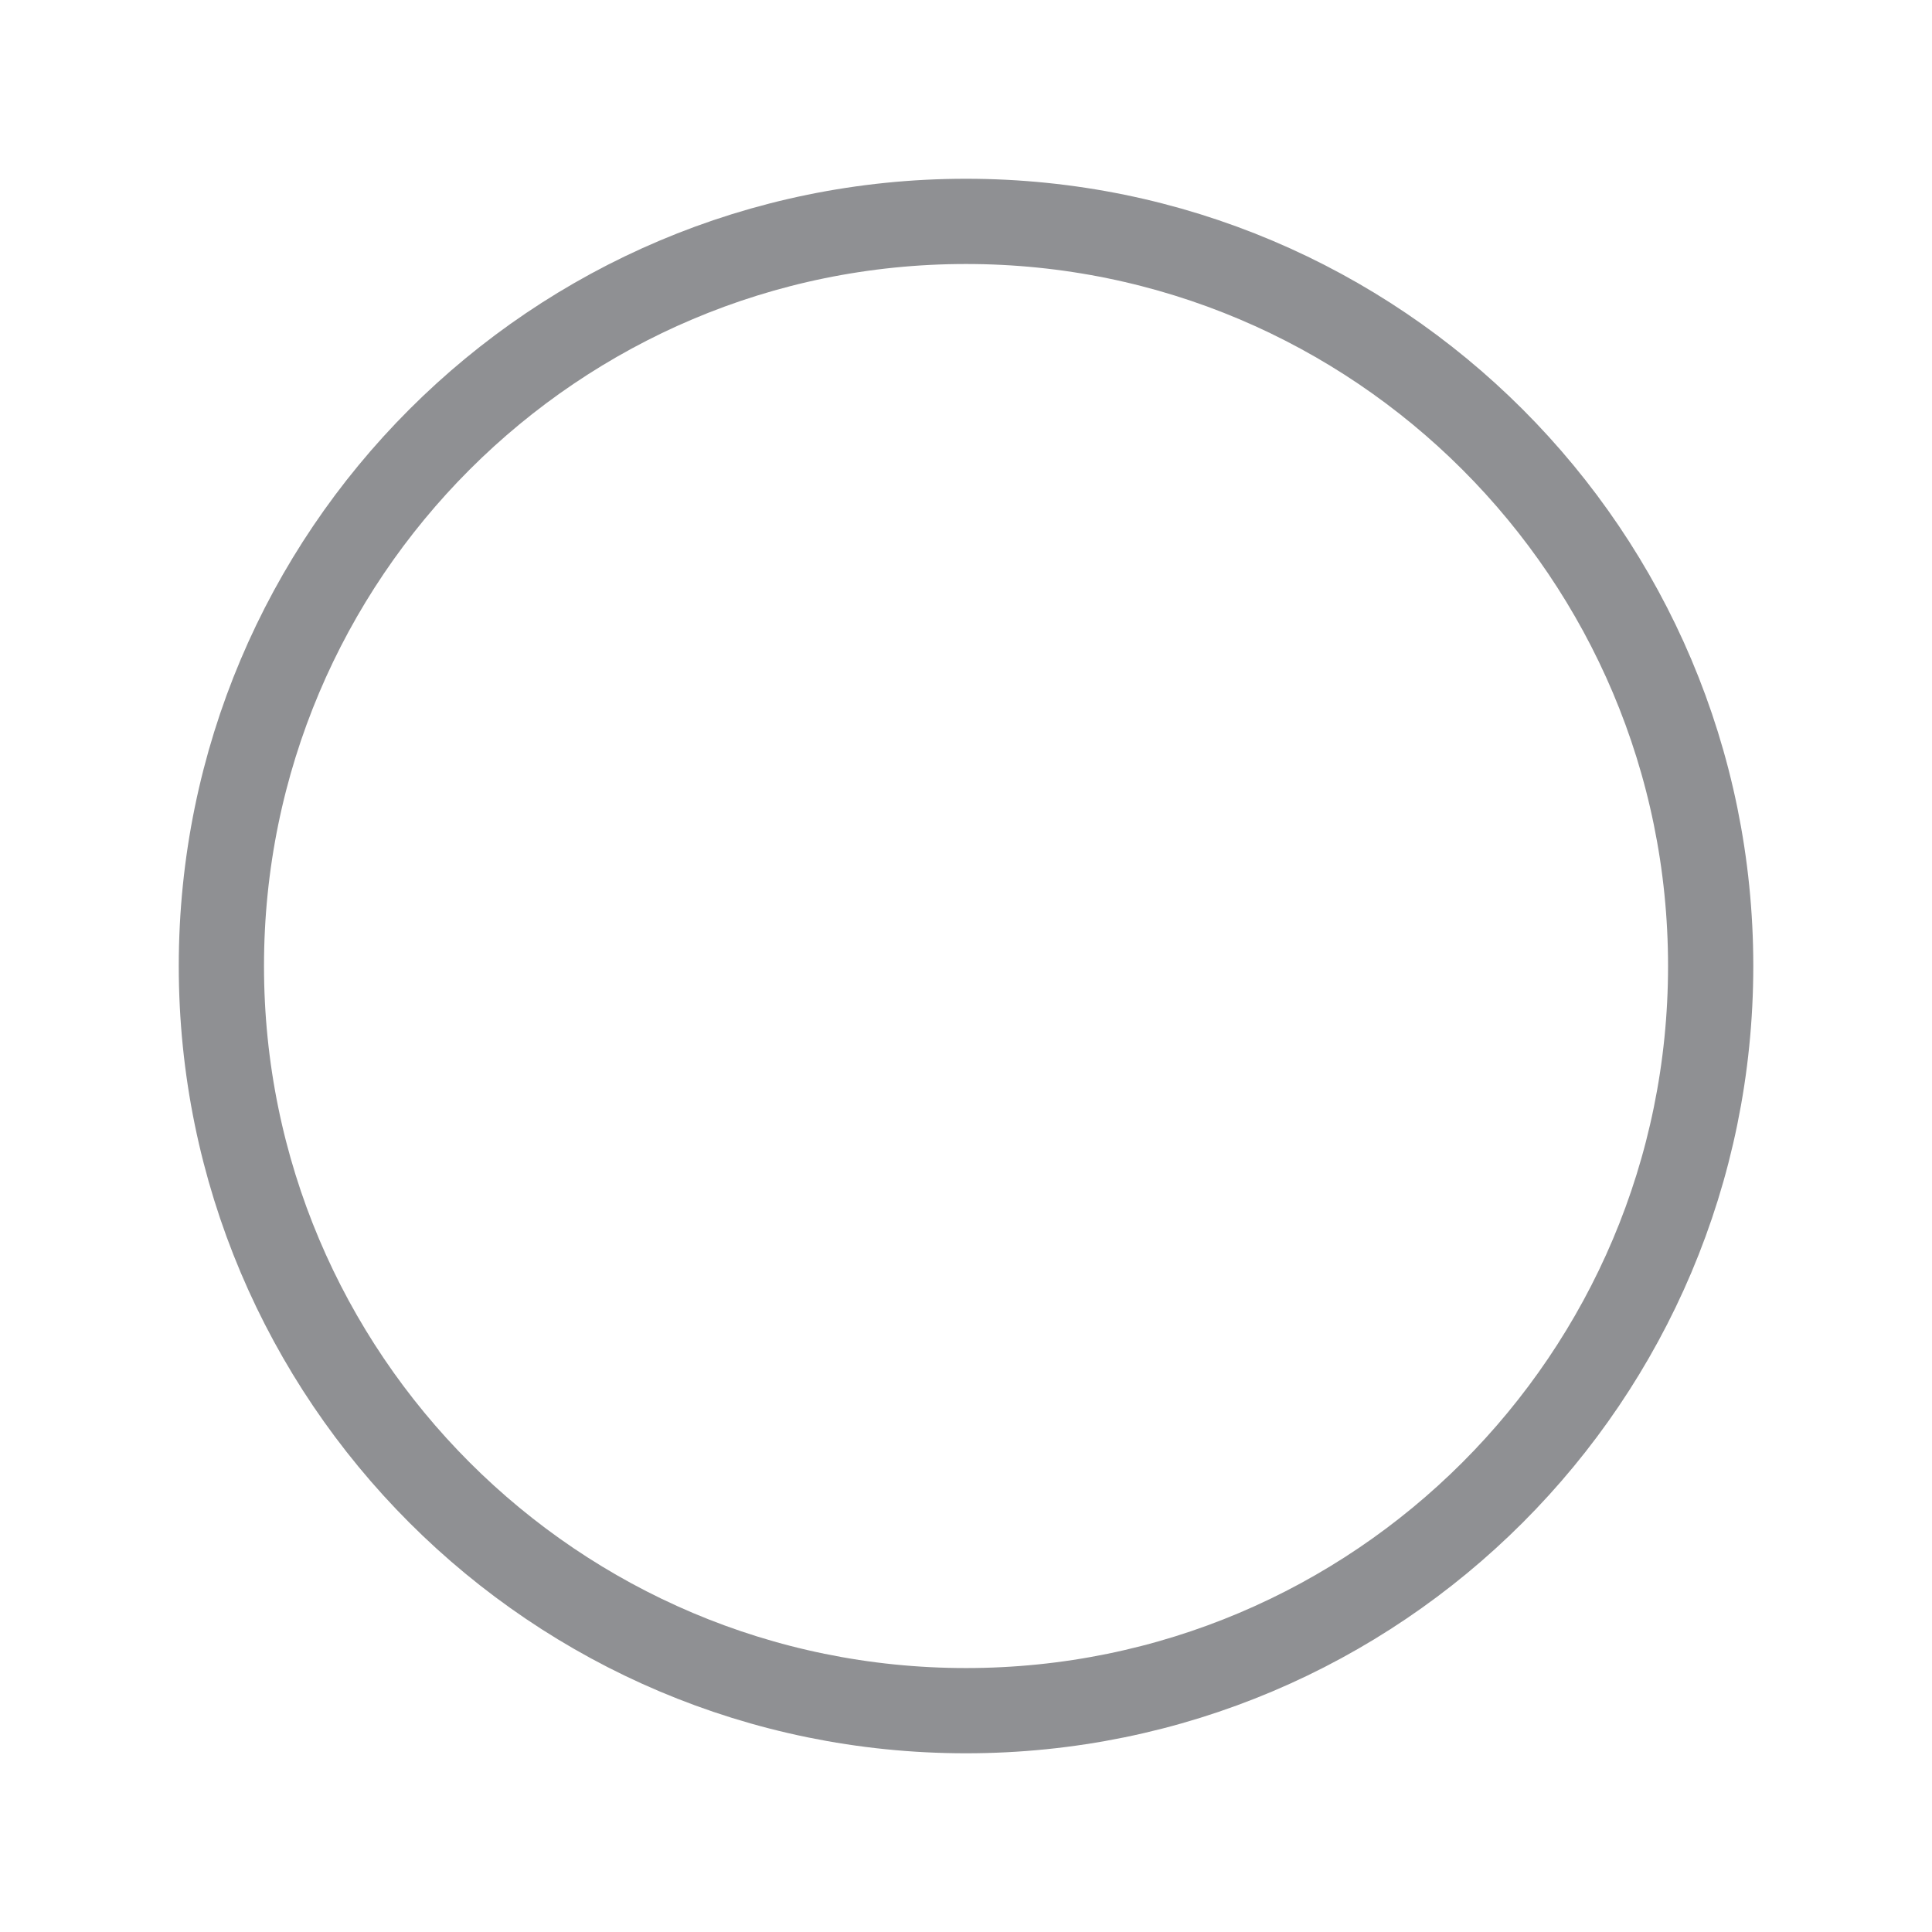
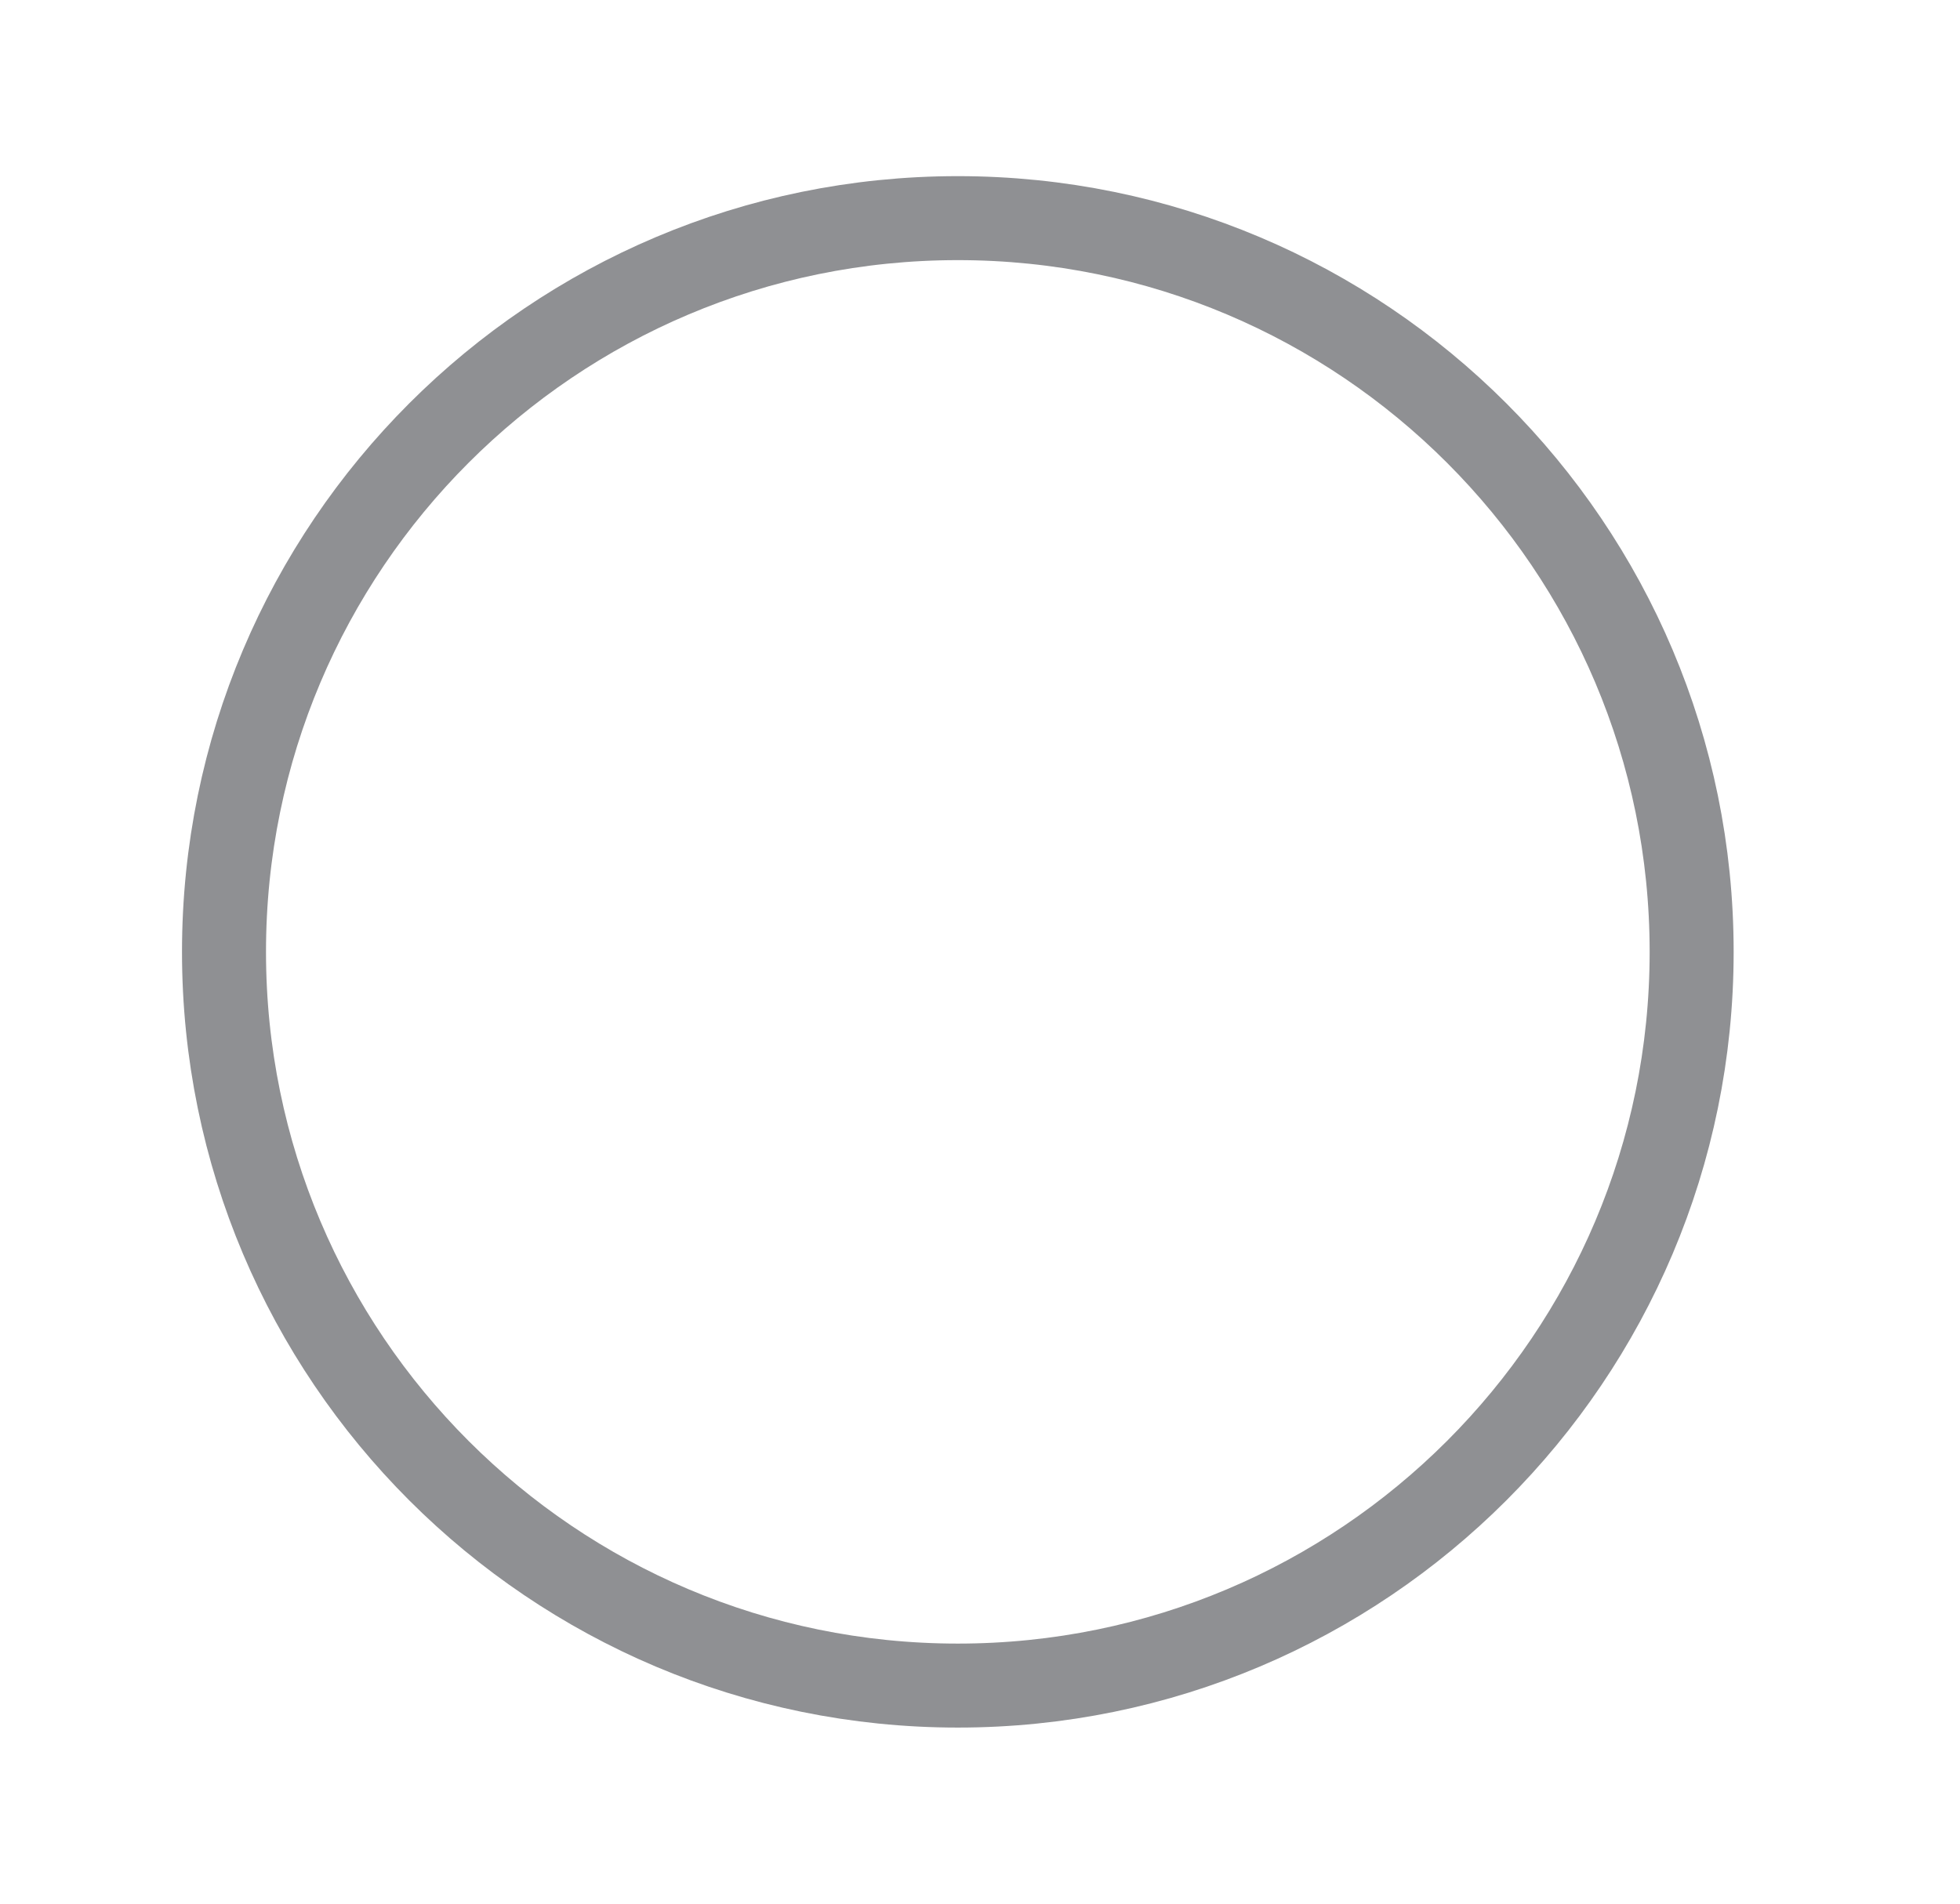
- <svg xmlns="http://www.w3.org/2000/svg" width="34" height="34" viewBox="0 0 34 34" fill="none">
-   <path fill-rule="evenodd" clip-rule="evenodd" d="M17 3.896C24.237 3.896 30.105 9.764 30.105 17C30.105 24.237 24.237 30.105 17 30.105C9.763 30.105 3.896 24.237 3.896 17C3.896 9.764 9.763 3.896 17 3.896Z" stroke="#8F9093" stroke-width="1.5" stroke-linecap="round" stroke-linejoin="round" />
+ <svg xmlns="http://www.w3.org/2000/svg" width="35" height="34" viewBox="0 0 35 34" fill="none">
+   <path fill-rule="evenodd" clip-rule="evenodd" d="M17.104 3.896C24.34 3.896 30.208 9.764 30.208 17.001C30.208 24.237 24.34 30.105 17.104 30.105C9.866 30.105 4 24.237 4 17.001C4 9.764 9.866 3.896 17.104 3.896Z" stroke="#8F9093" stroke-width="1.5" stroke-linecap="round" stroke-linejoin="round" />
</svg>
